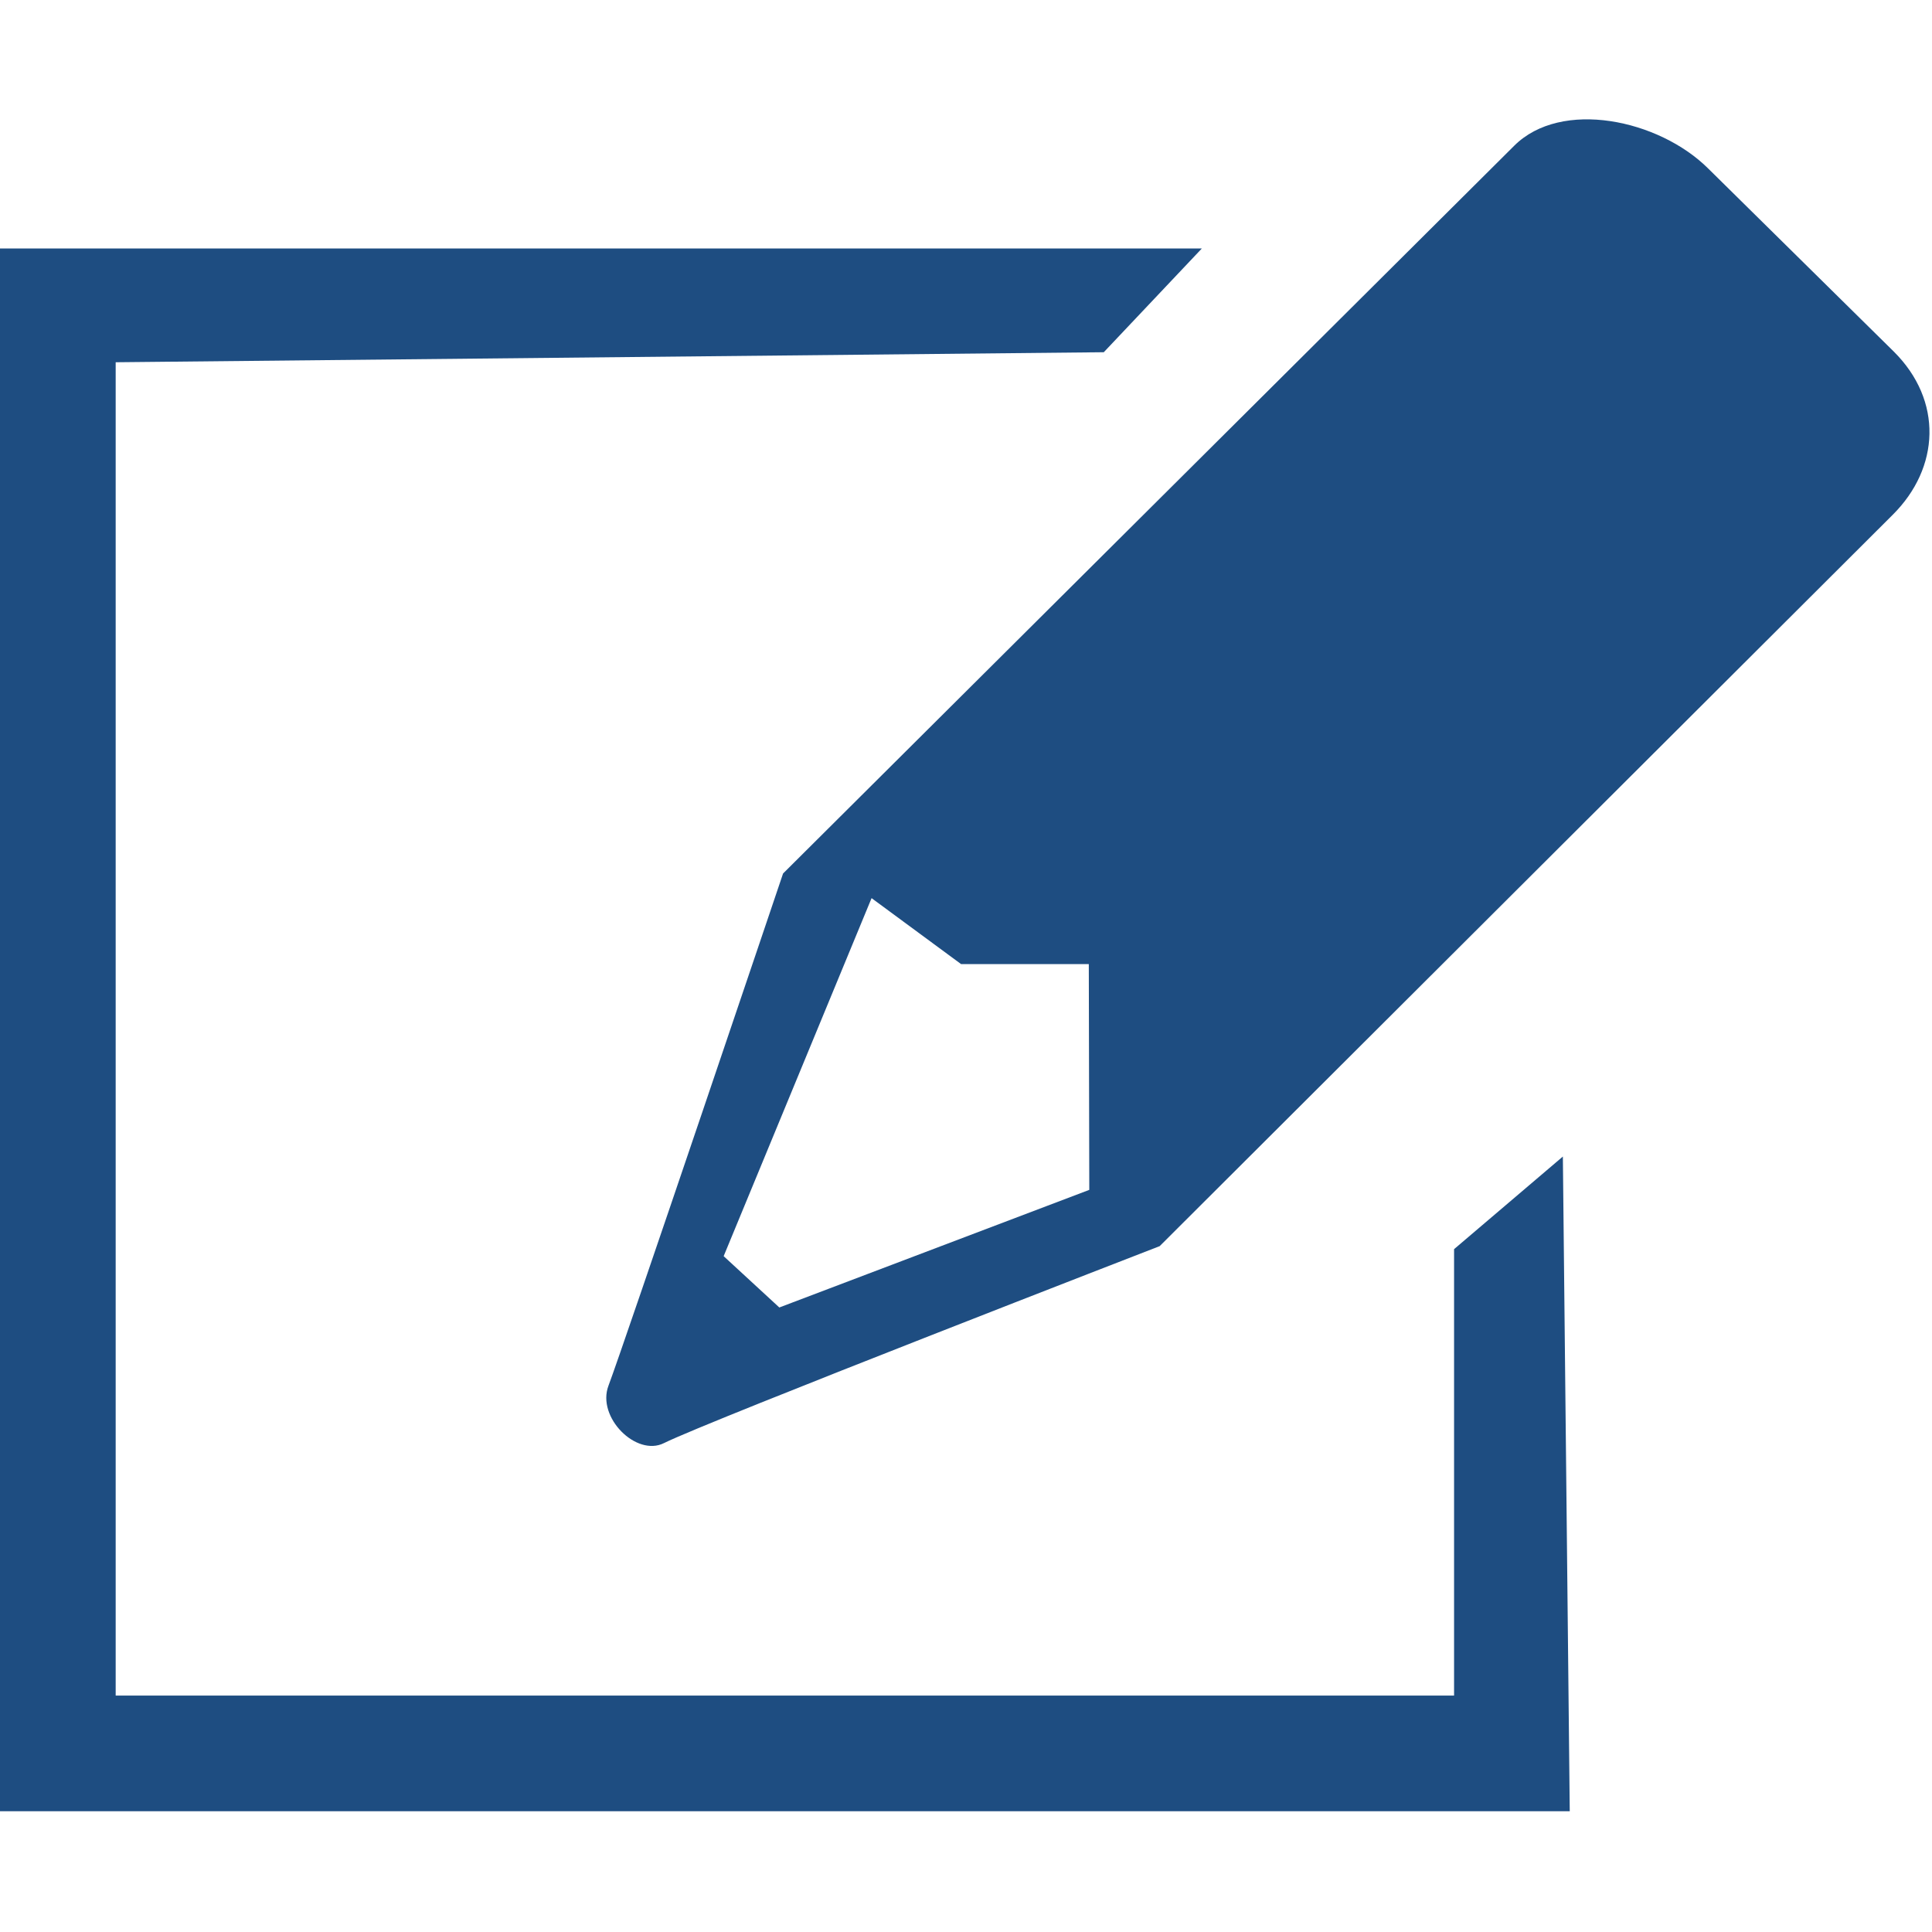
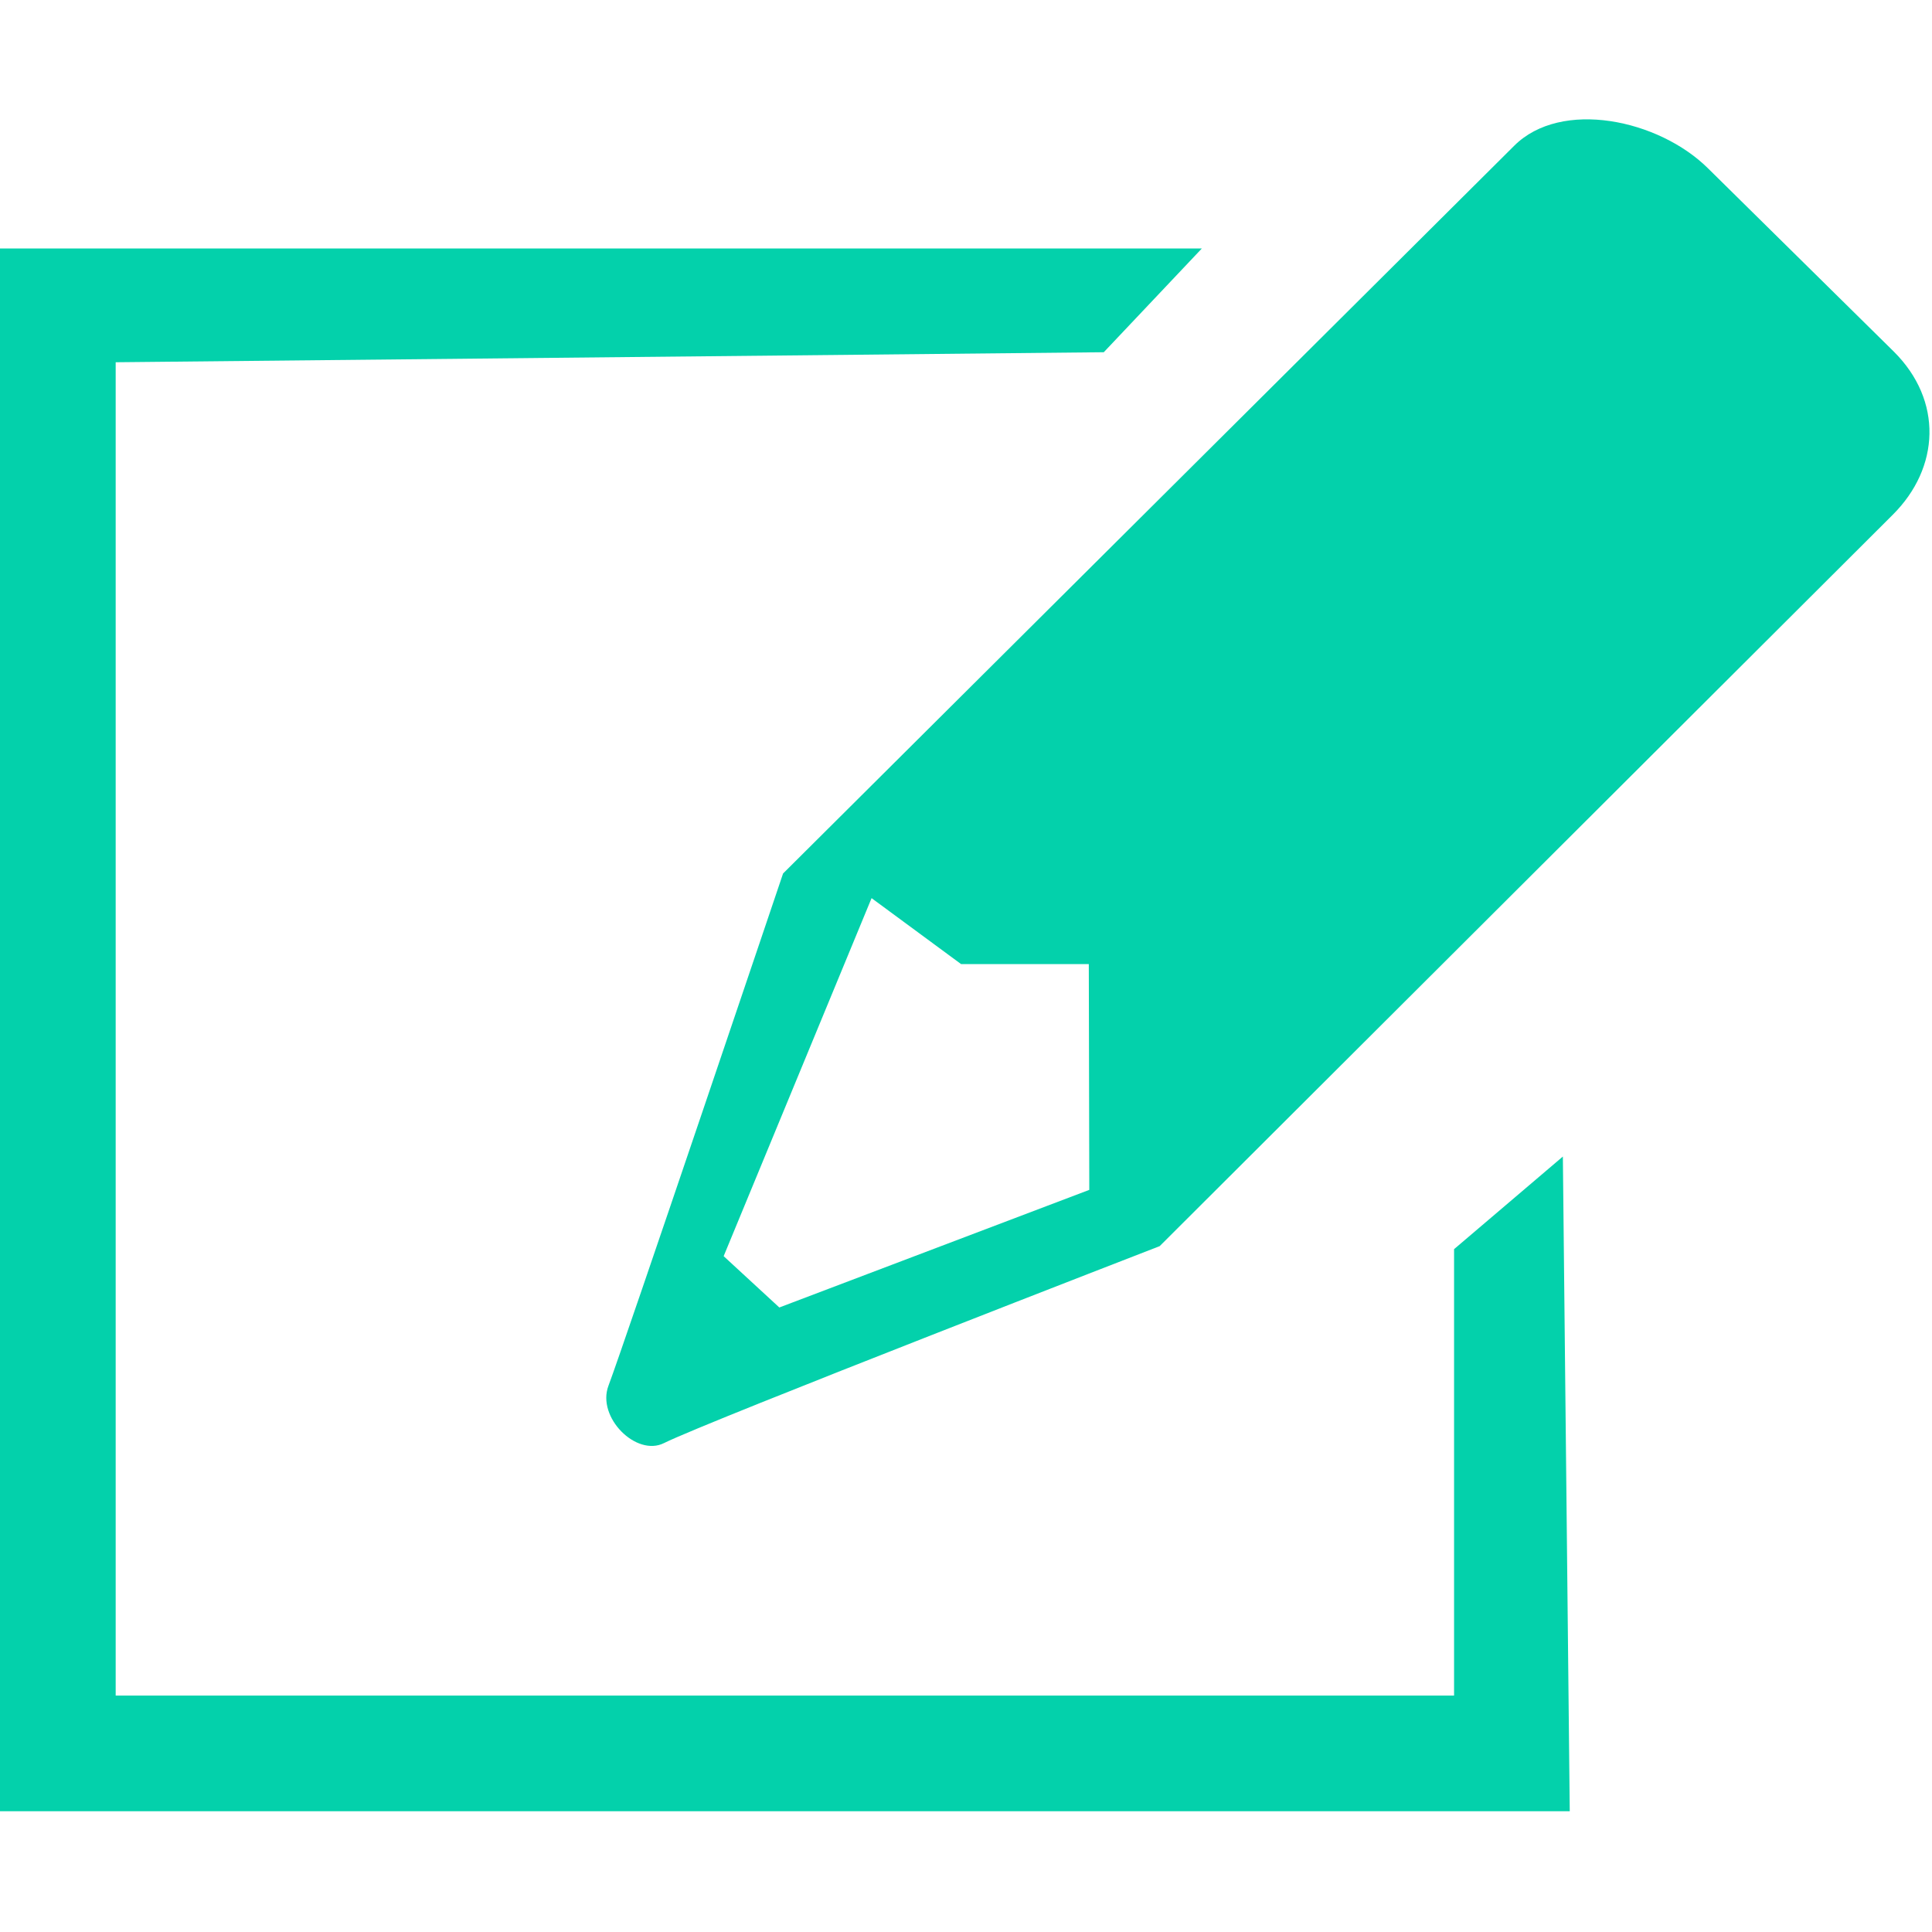
<svg xmlns="http://www.w3.org/2000/svg" viewBox="0 0 16 16" version="1.1" class="si-glyph si-glyph-edit">
  <defs />
  <g stroke="none" stroke-width="1" fill="none" fill-rule="evenodd">
-     <g transform="translate(0, 1)" fill="#1e4d81">
+     <g transform="translate(0, 1)" fill="#03d1ab">
      <path d="M15.682,1.91 L14.147,0.396 C13.737,-0.012 12.929,-0.181 12.54,0.207 L6.485,6.234 C6.485,6.234 5.164,10.147 5.039,10.476 C4.94,10.738 5.27,11.066 5.499,10.951 C5.873,10.765 9.604,9.32 9.604,9.32 L15.675,3.263 C16.065,2.875 16.093,2.317 15.682,1.91 L15.682,1.91 Z M9.021,8.854 L6.454,9.828 L5.993,9.403 L7.218,6.438 L7.959,6.984 L9.017,6.984 L9.021,8.854 L9.021,8.854 Z" class="si-glyph-fill" />
      <path d="M12.042,9.345 L12.042,13.042 L0.958,13.042 L0.958,2 L9.141,1.917 L9.953,1.058 L0,1.058 L0,14 L13,14 L12.943,8.578 L12.042,9.345 Z" class="si-glyph-fill" />
    </g>
  </g>
</svg>
